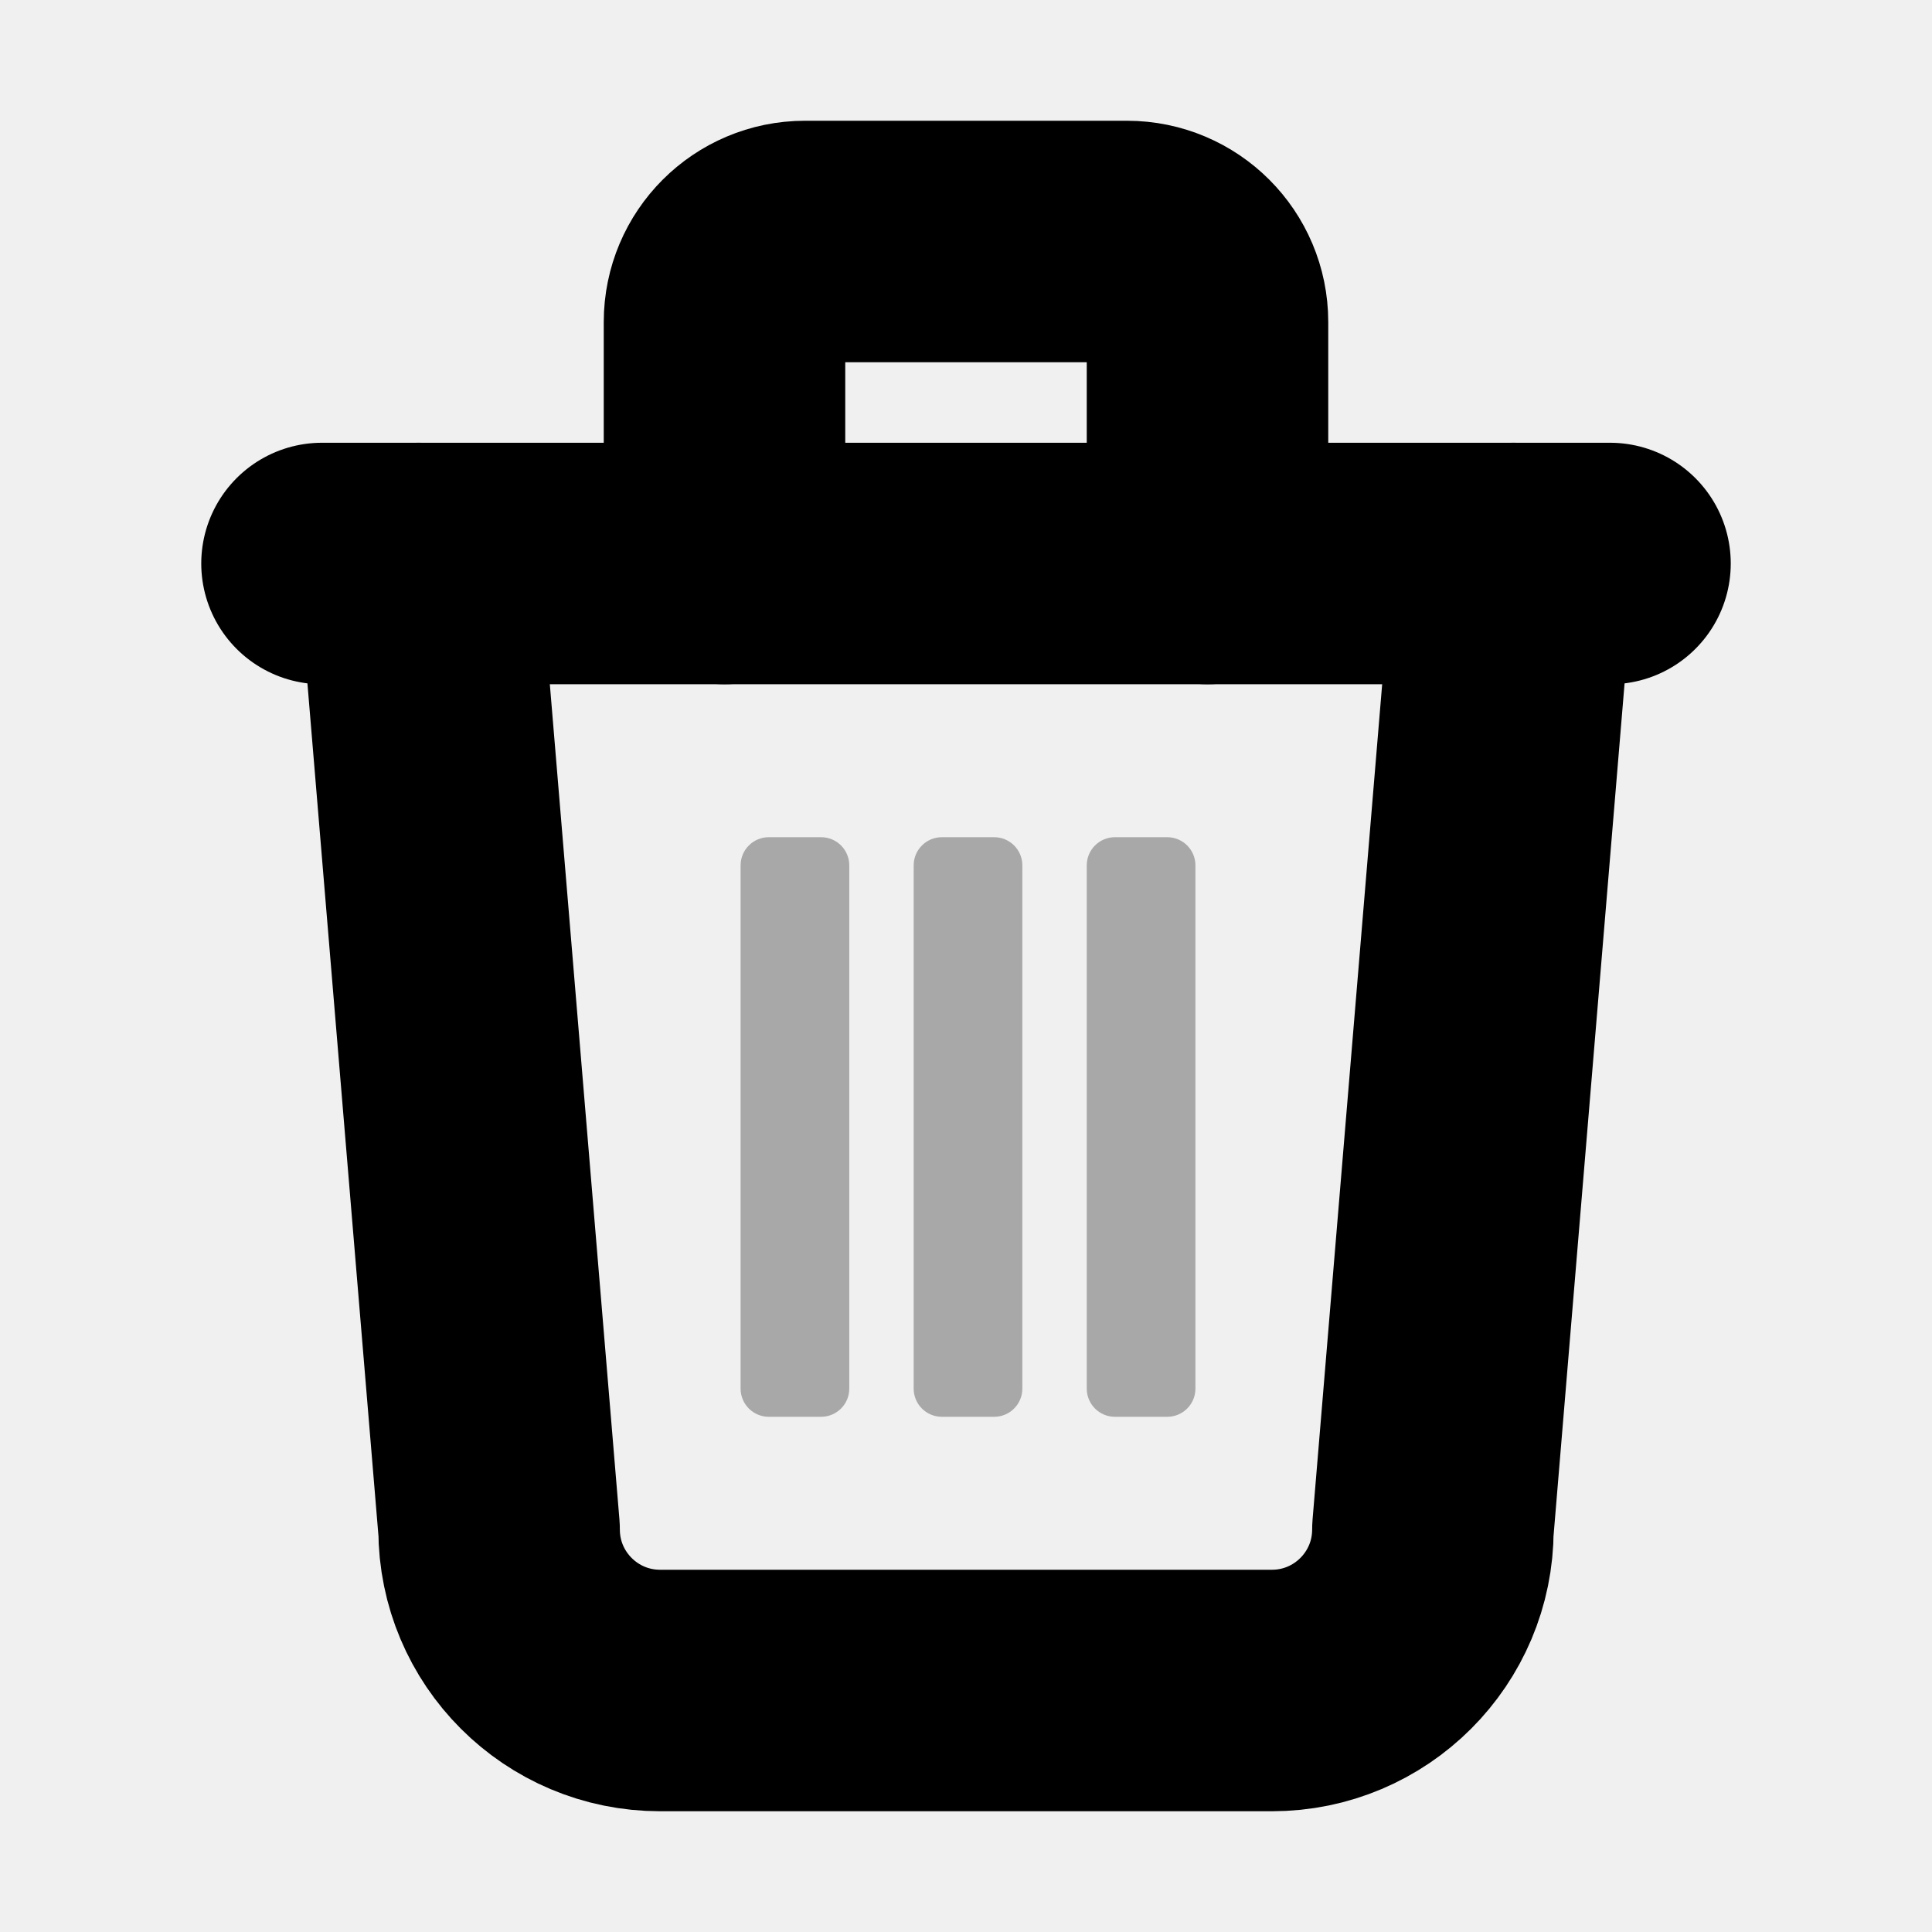
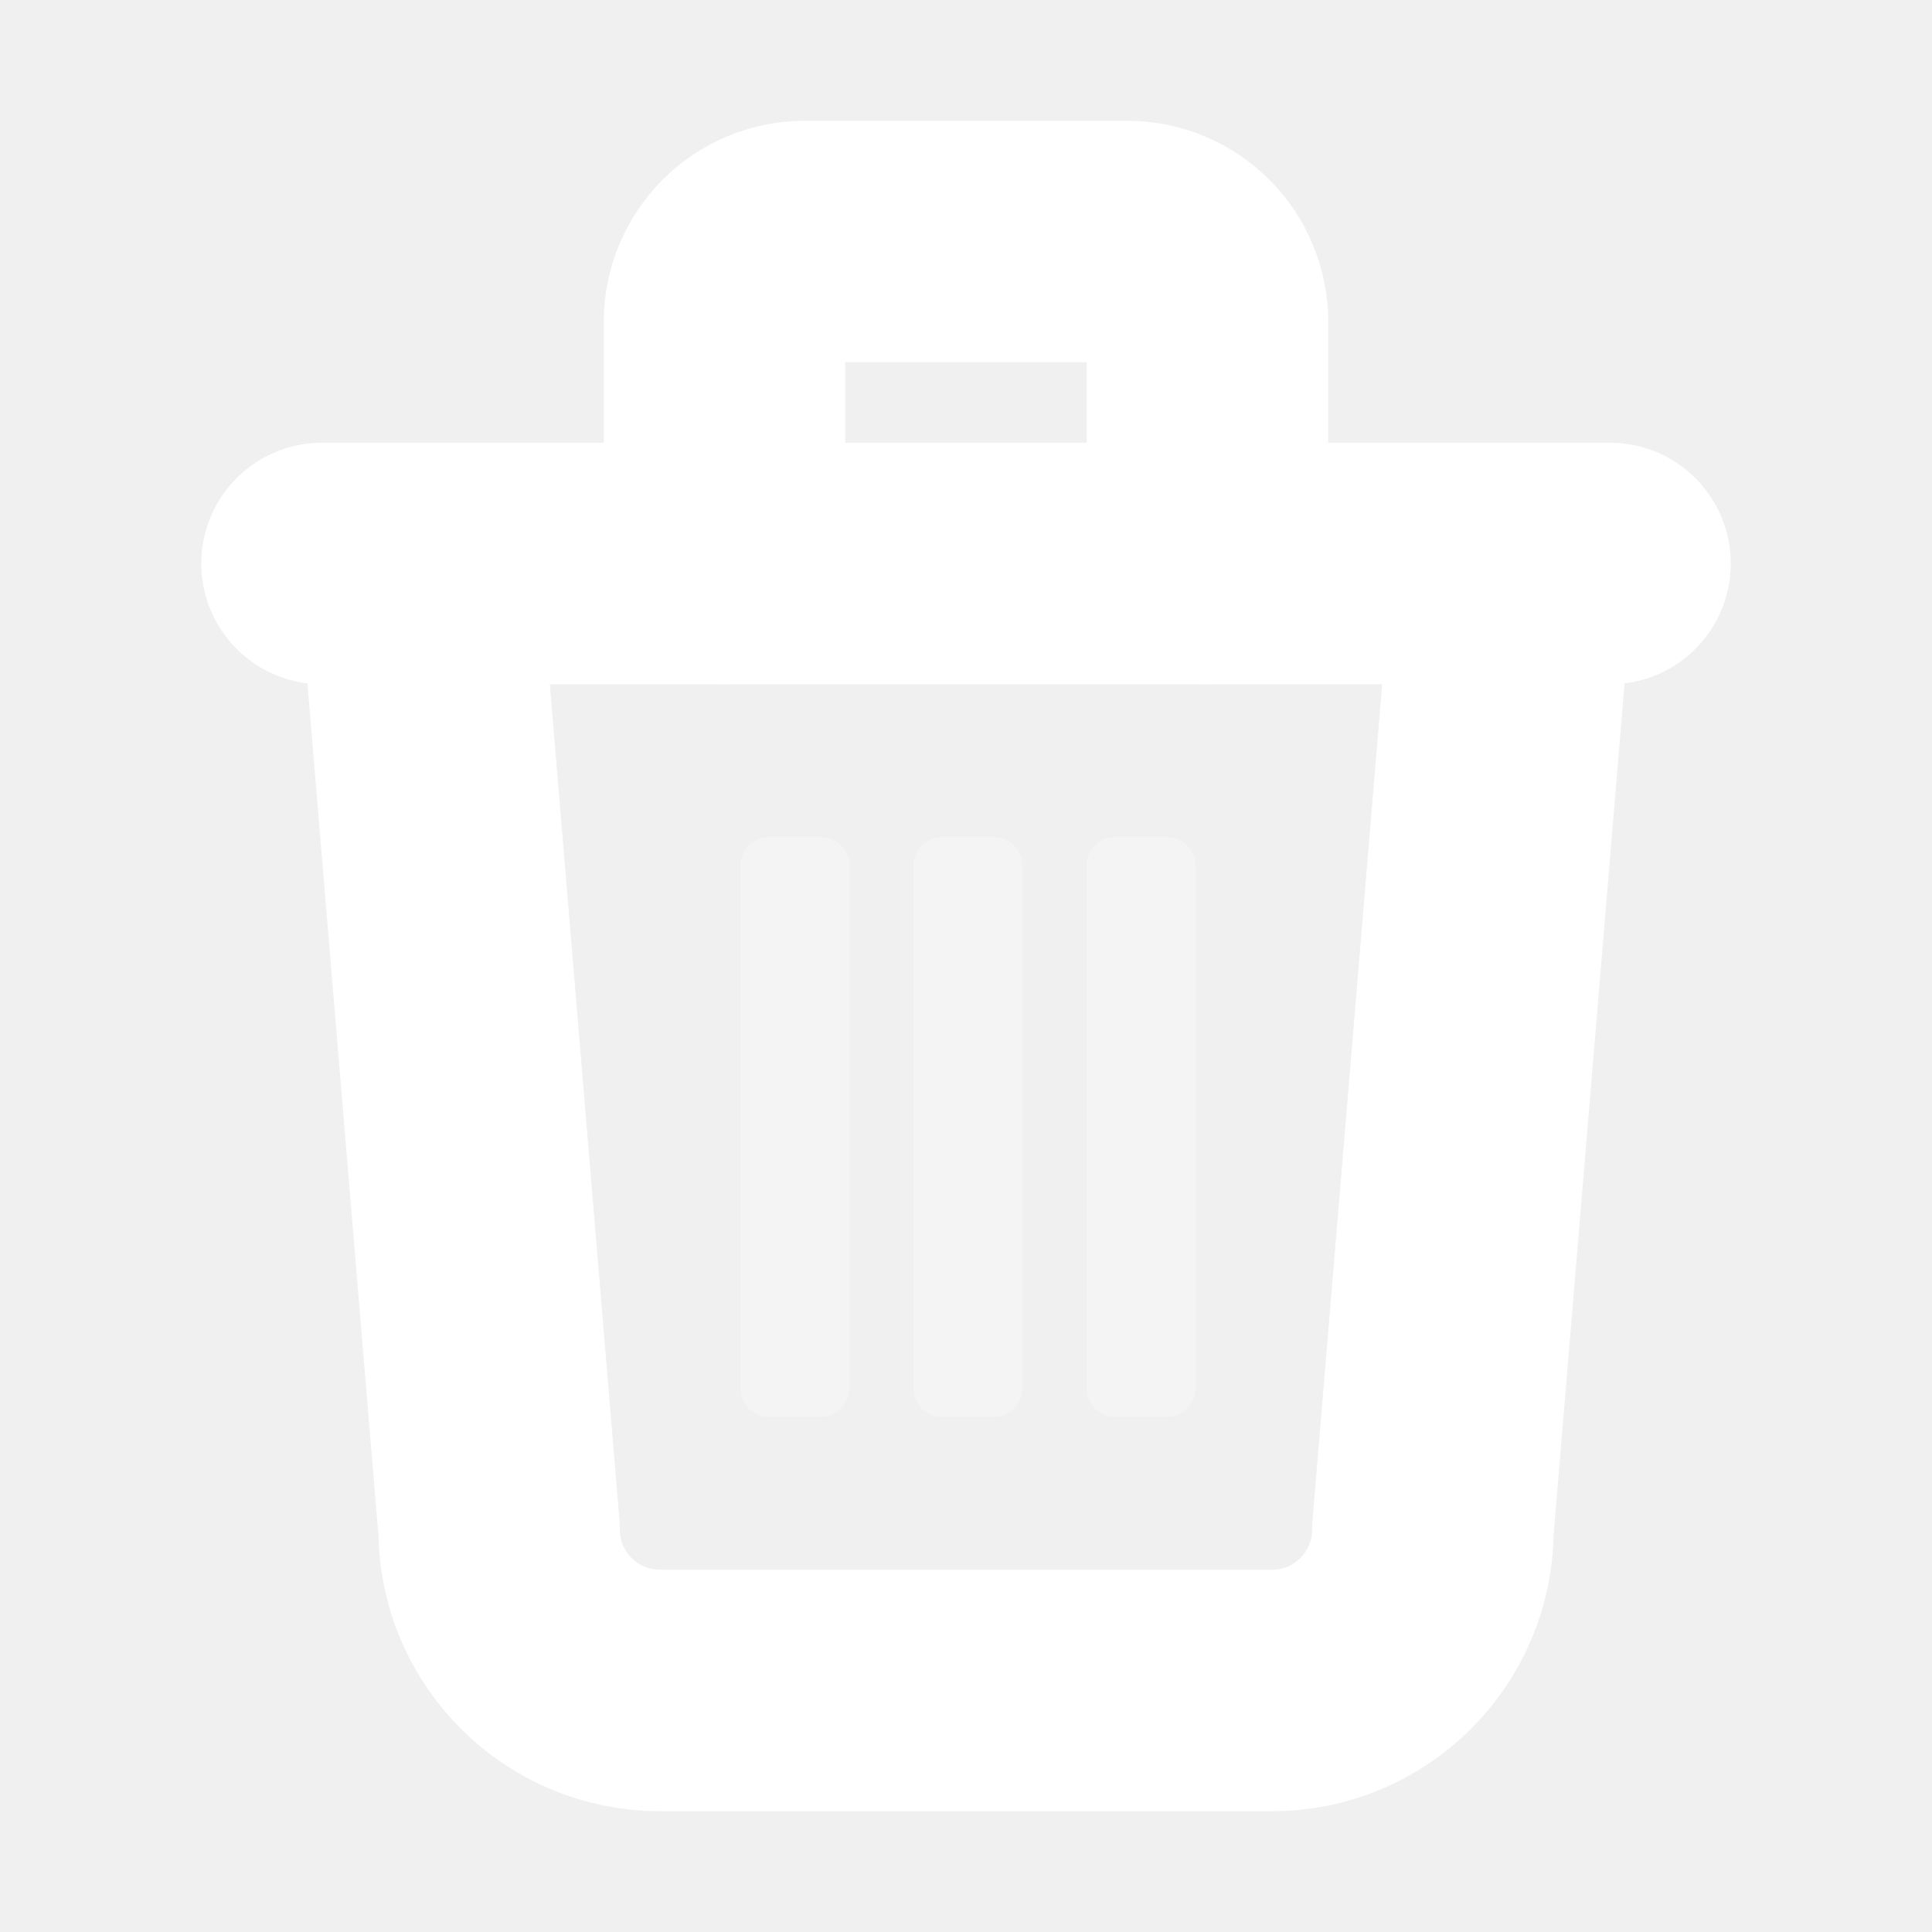
<svg xmlns="http://www.w3.org/2000/svg" viewBox="0 0 24 24" role="img" aria-label="icon_log_clear">
-   <g stroke="currentColor" stroke-width="3" stroke-linecap="round" stroke-linejoin="round" fill="none">
+   <g stroke="#ffffff" stroke-width="3" stroke-linecap="round" stroke-linejoin="round" fill="none">
    <path d="M4 7h16" />
    <path d="M9 7v-3a1 1 0 0 1 1 -1h4a1 1 0 0 1 1 1v3" />
    <path d="M5.2 7l1 12a2 2 0 0 0 2 2h7.6a2 2 0 0 0 2 -2l1 -12" />
  </g>
-   <rect x="9.2" y="10.4" width="1.35" height="7.2" rx="0.35" fill="currentColor" fill-opacity="0.3" />
-   <rect x="11.35" y="10.4" width="1.35" height="7.2" rx="0.35" fill="currentColor" fill-opacity="0.3" />
-   <rect x="13.5" y="10.4" width="1.35" height="7.2" rx="0.35" fill="currentColor" fill-opacity="0.3" />
+   <rect x="9.2" y="10.4" width="1.35" height="7.2" rx="0.35" fill="#ffffff" fill-opacity="0.3" />
+   <rect x="11.35" y="10.4" width="1.35" height="7.2" rx="0.35" fill="#ffffff" fill-opacity="0.3" />
+   <rect x="13.5" y="10.4" width="1.35" height="7.2" rx="0.35" fill="#ffffff" fill-opacity="0.3" />
</svg>
